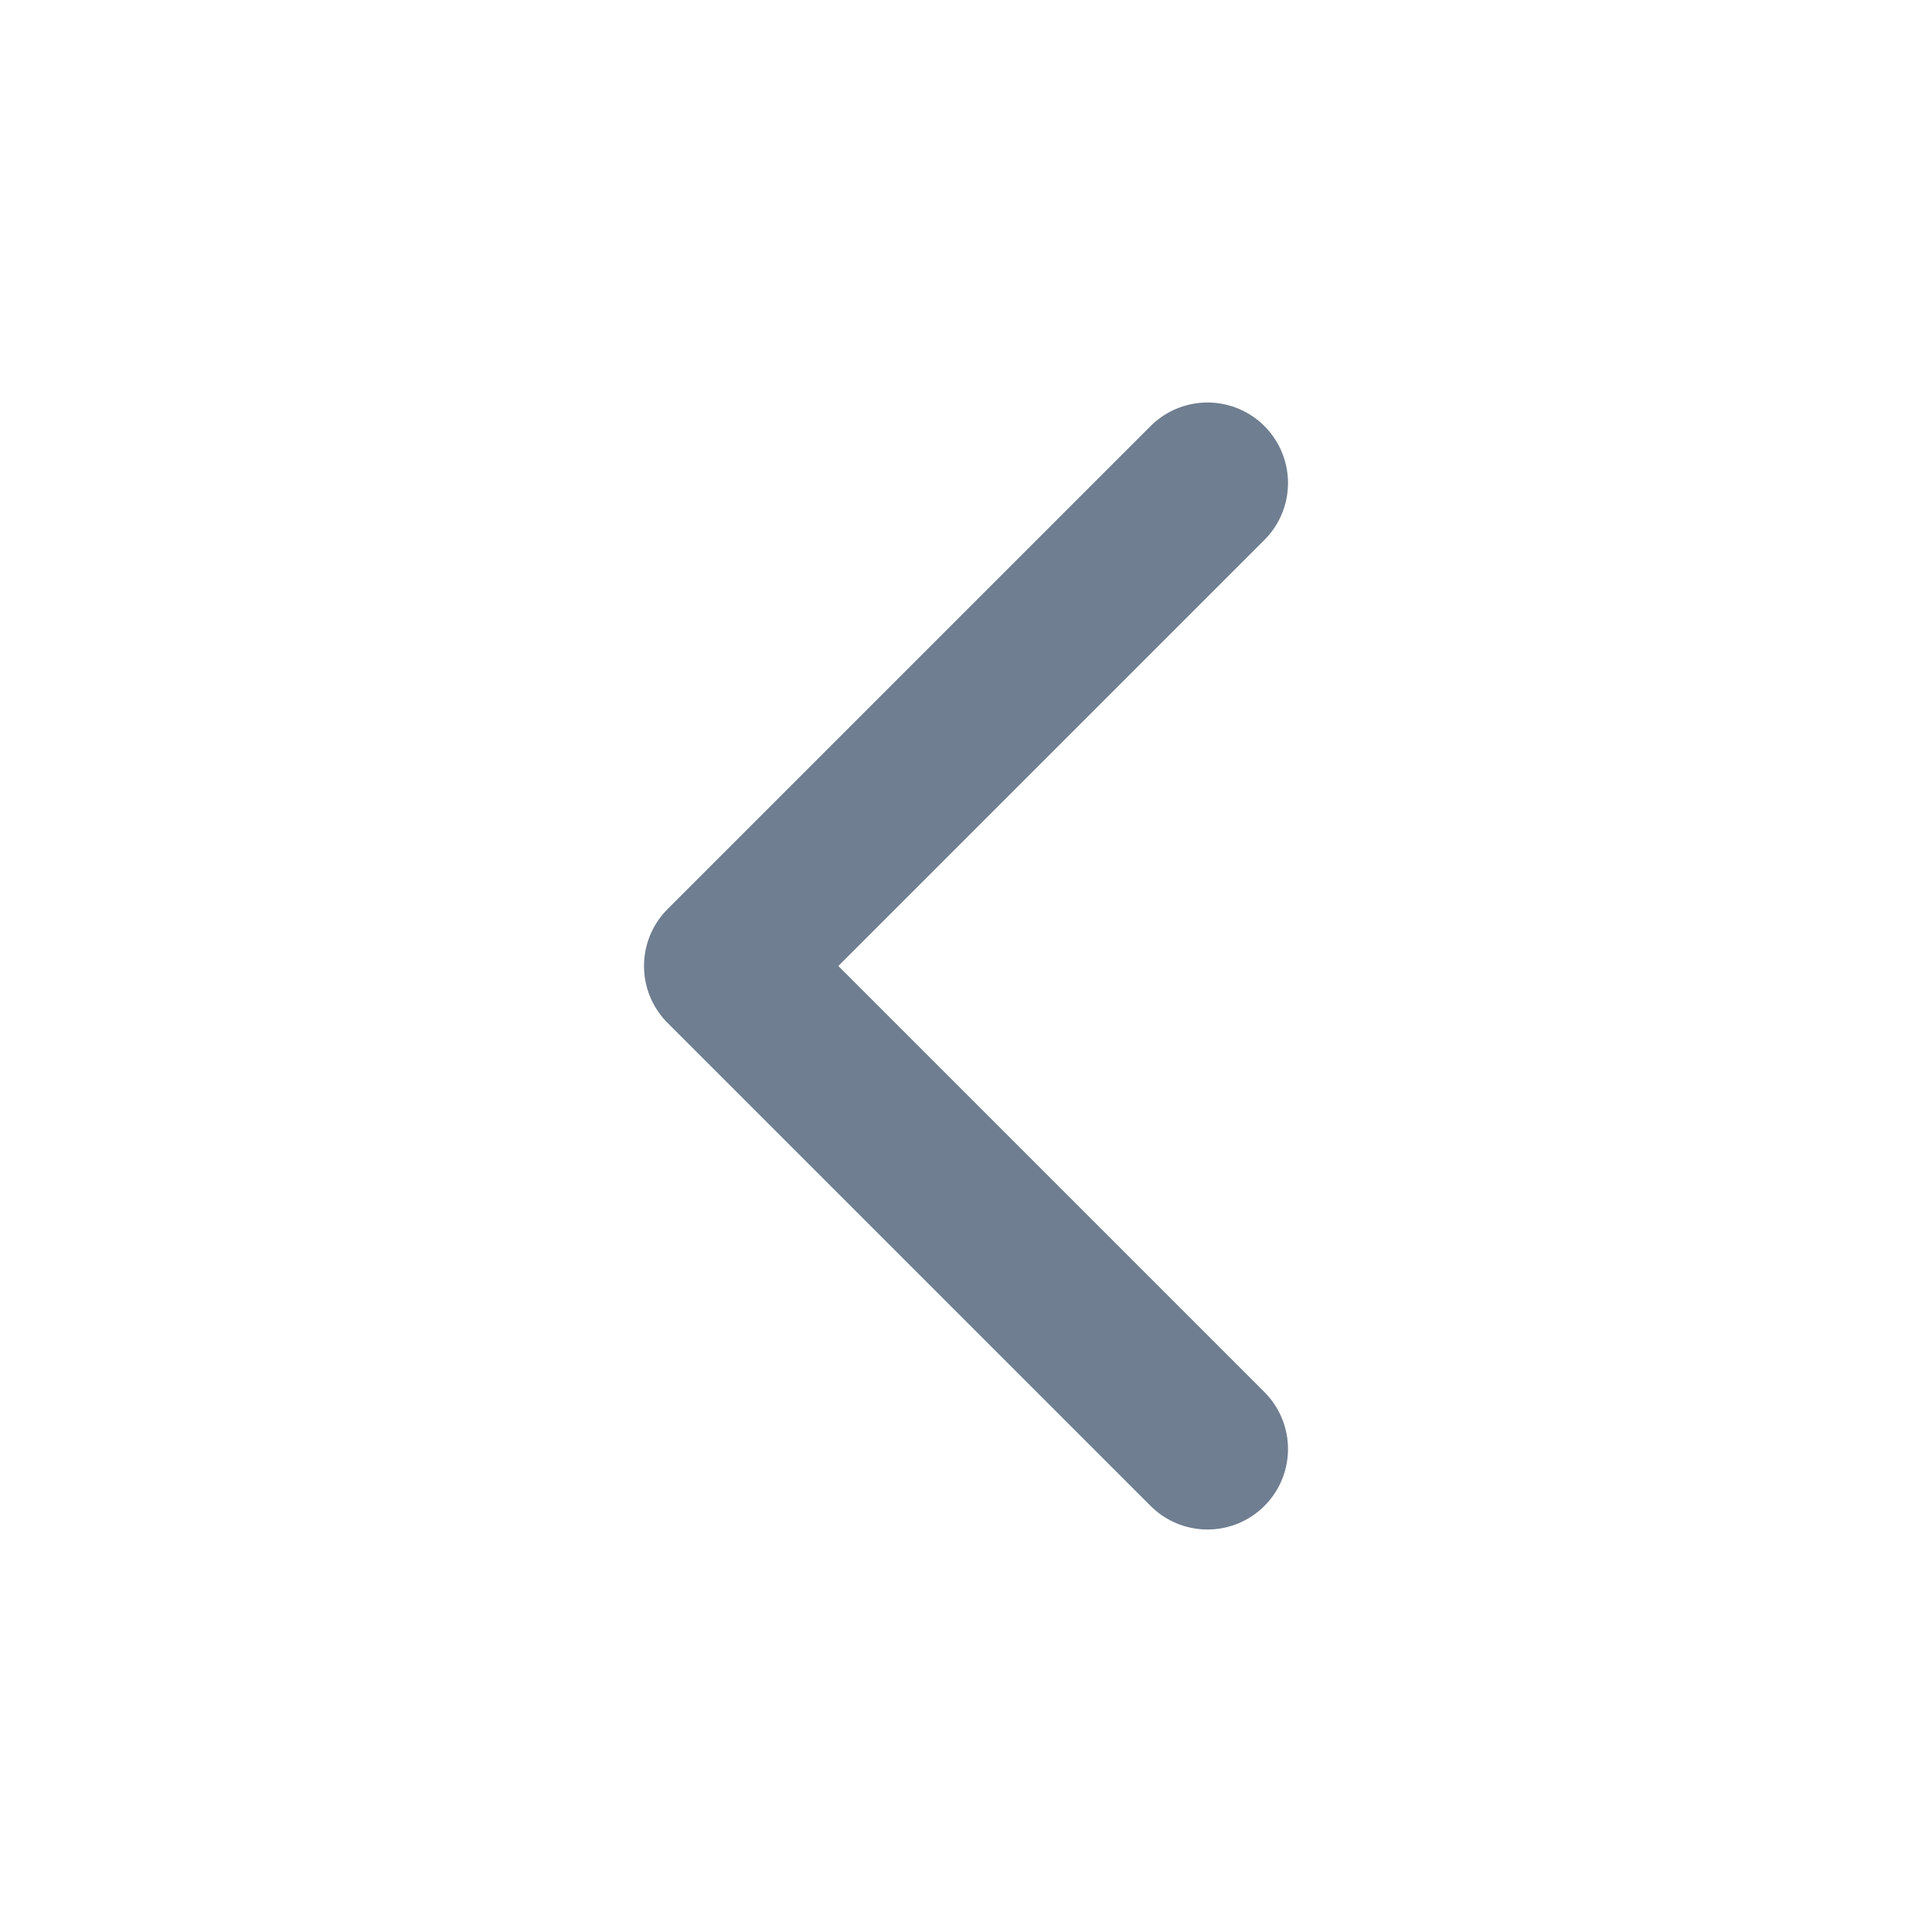
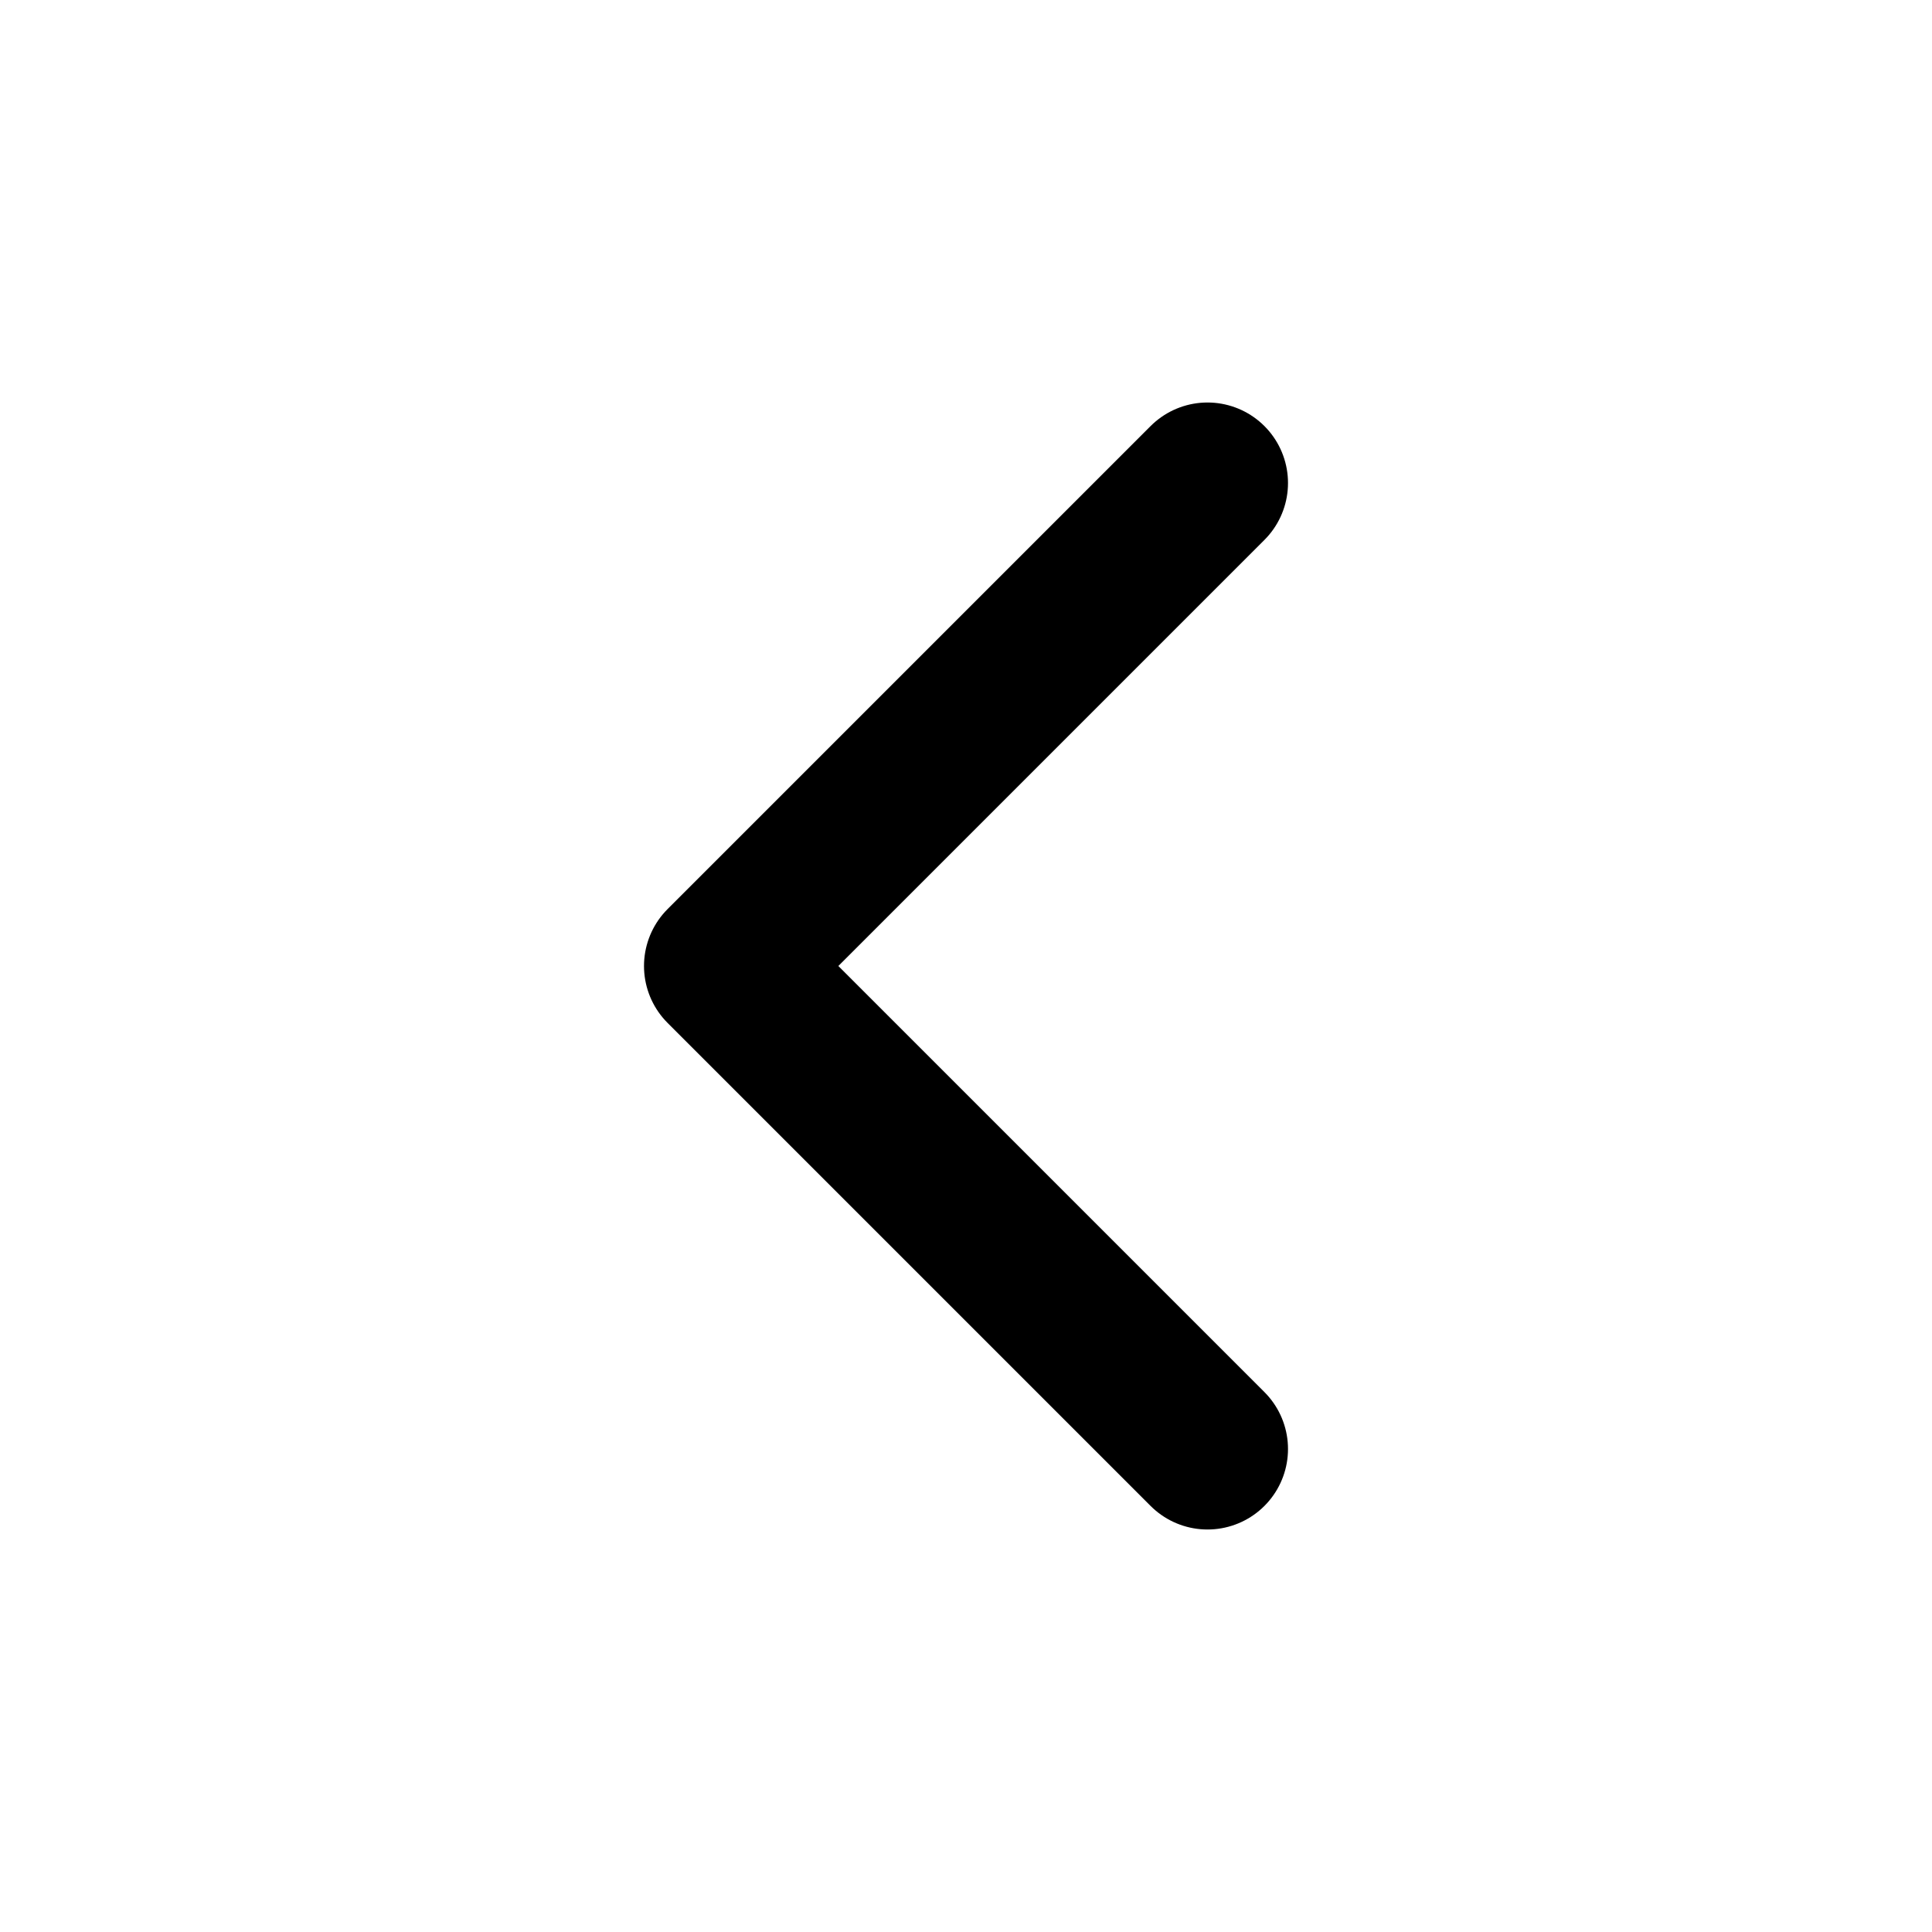
<svg xmlns="http://www.w3.org/2000/svg" width="24" height="24" viewBox="0 0 24 24" fill="none">
-   <path d="M15 6L9 12L15 18" stroke="#6F7E90" stroke-width="2" stroke-linecap="round" stroke-linejoin="round" />
+   <path d="M15 6L9 12L15 18" stroke="currentColor" stroke-width="2" stroke-linecap="round" stroke-linejoin="round" />
</svg>
